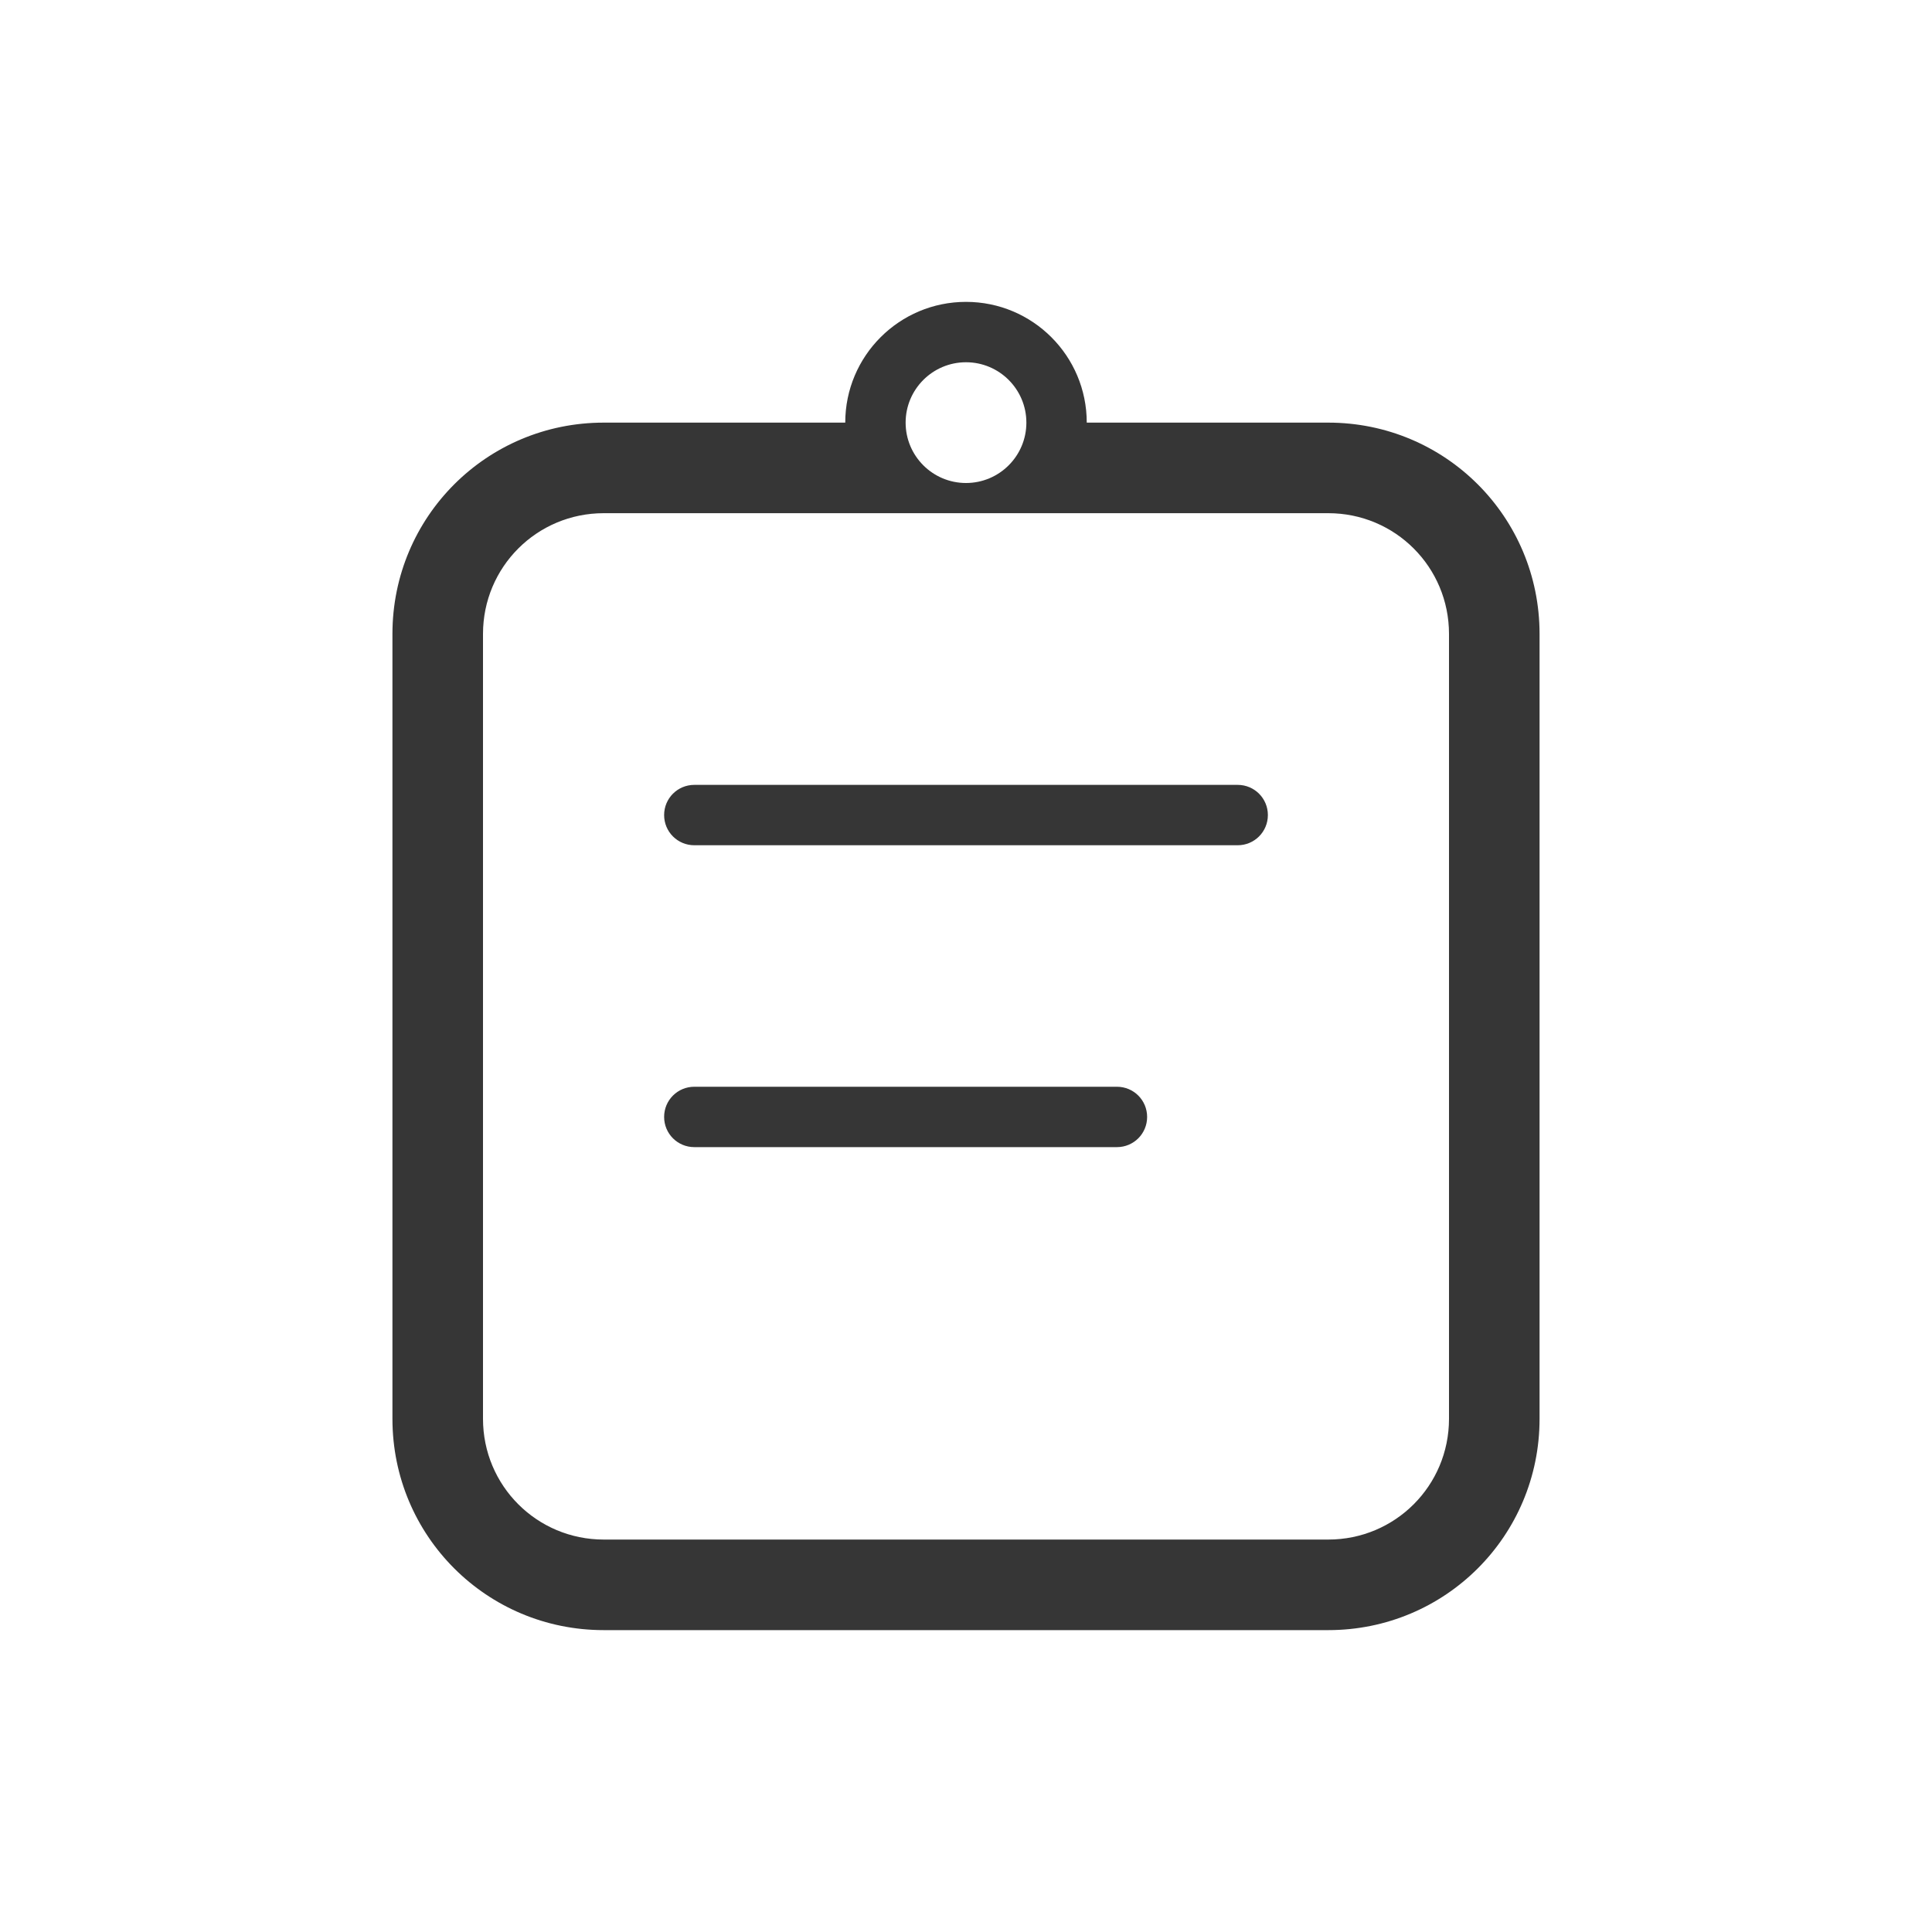
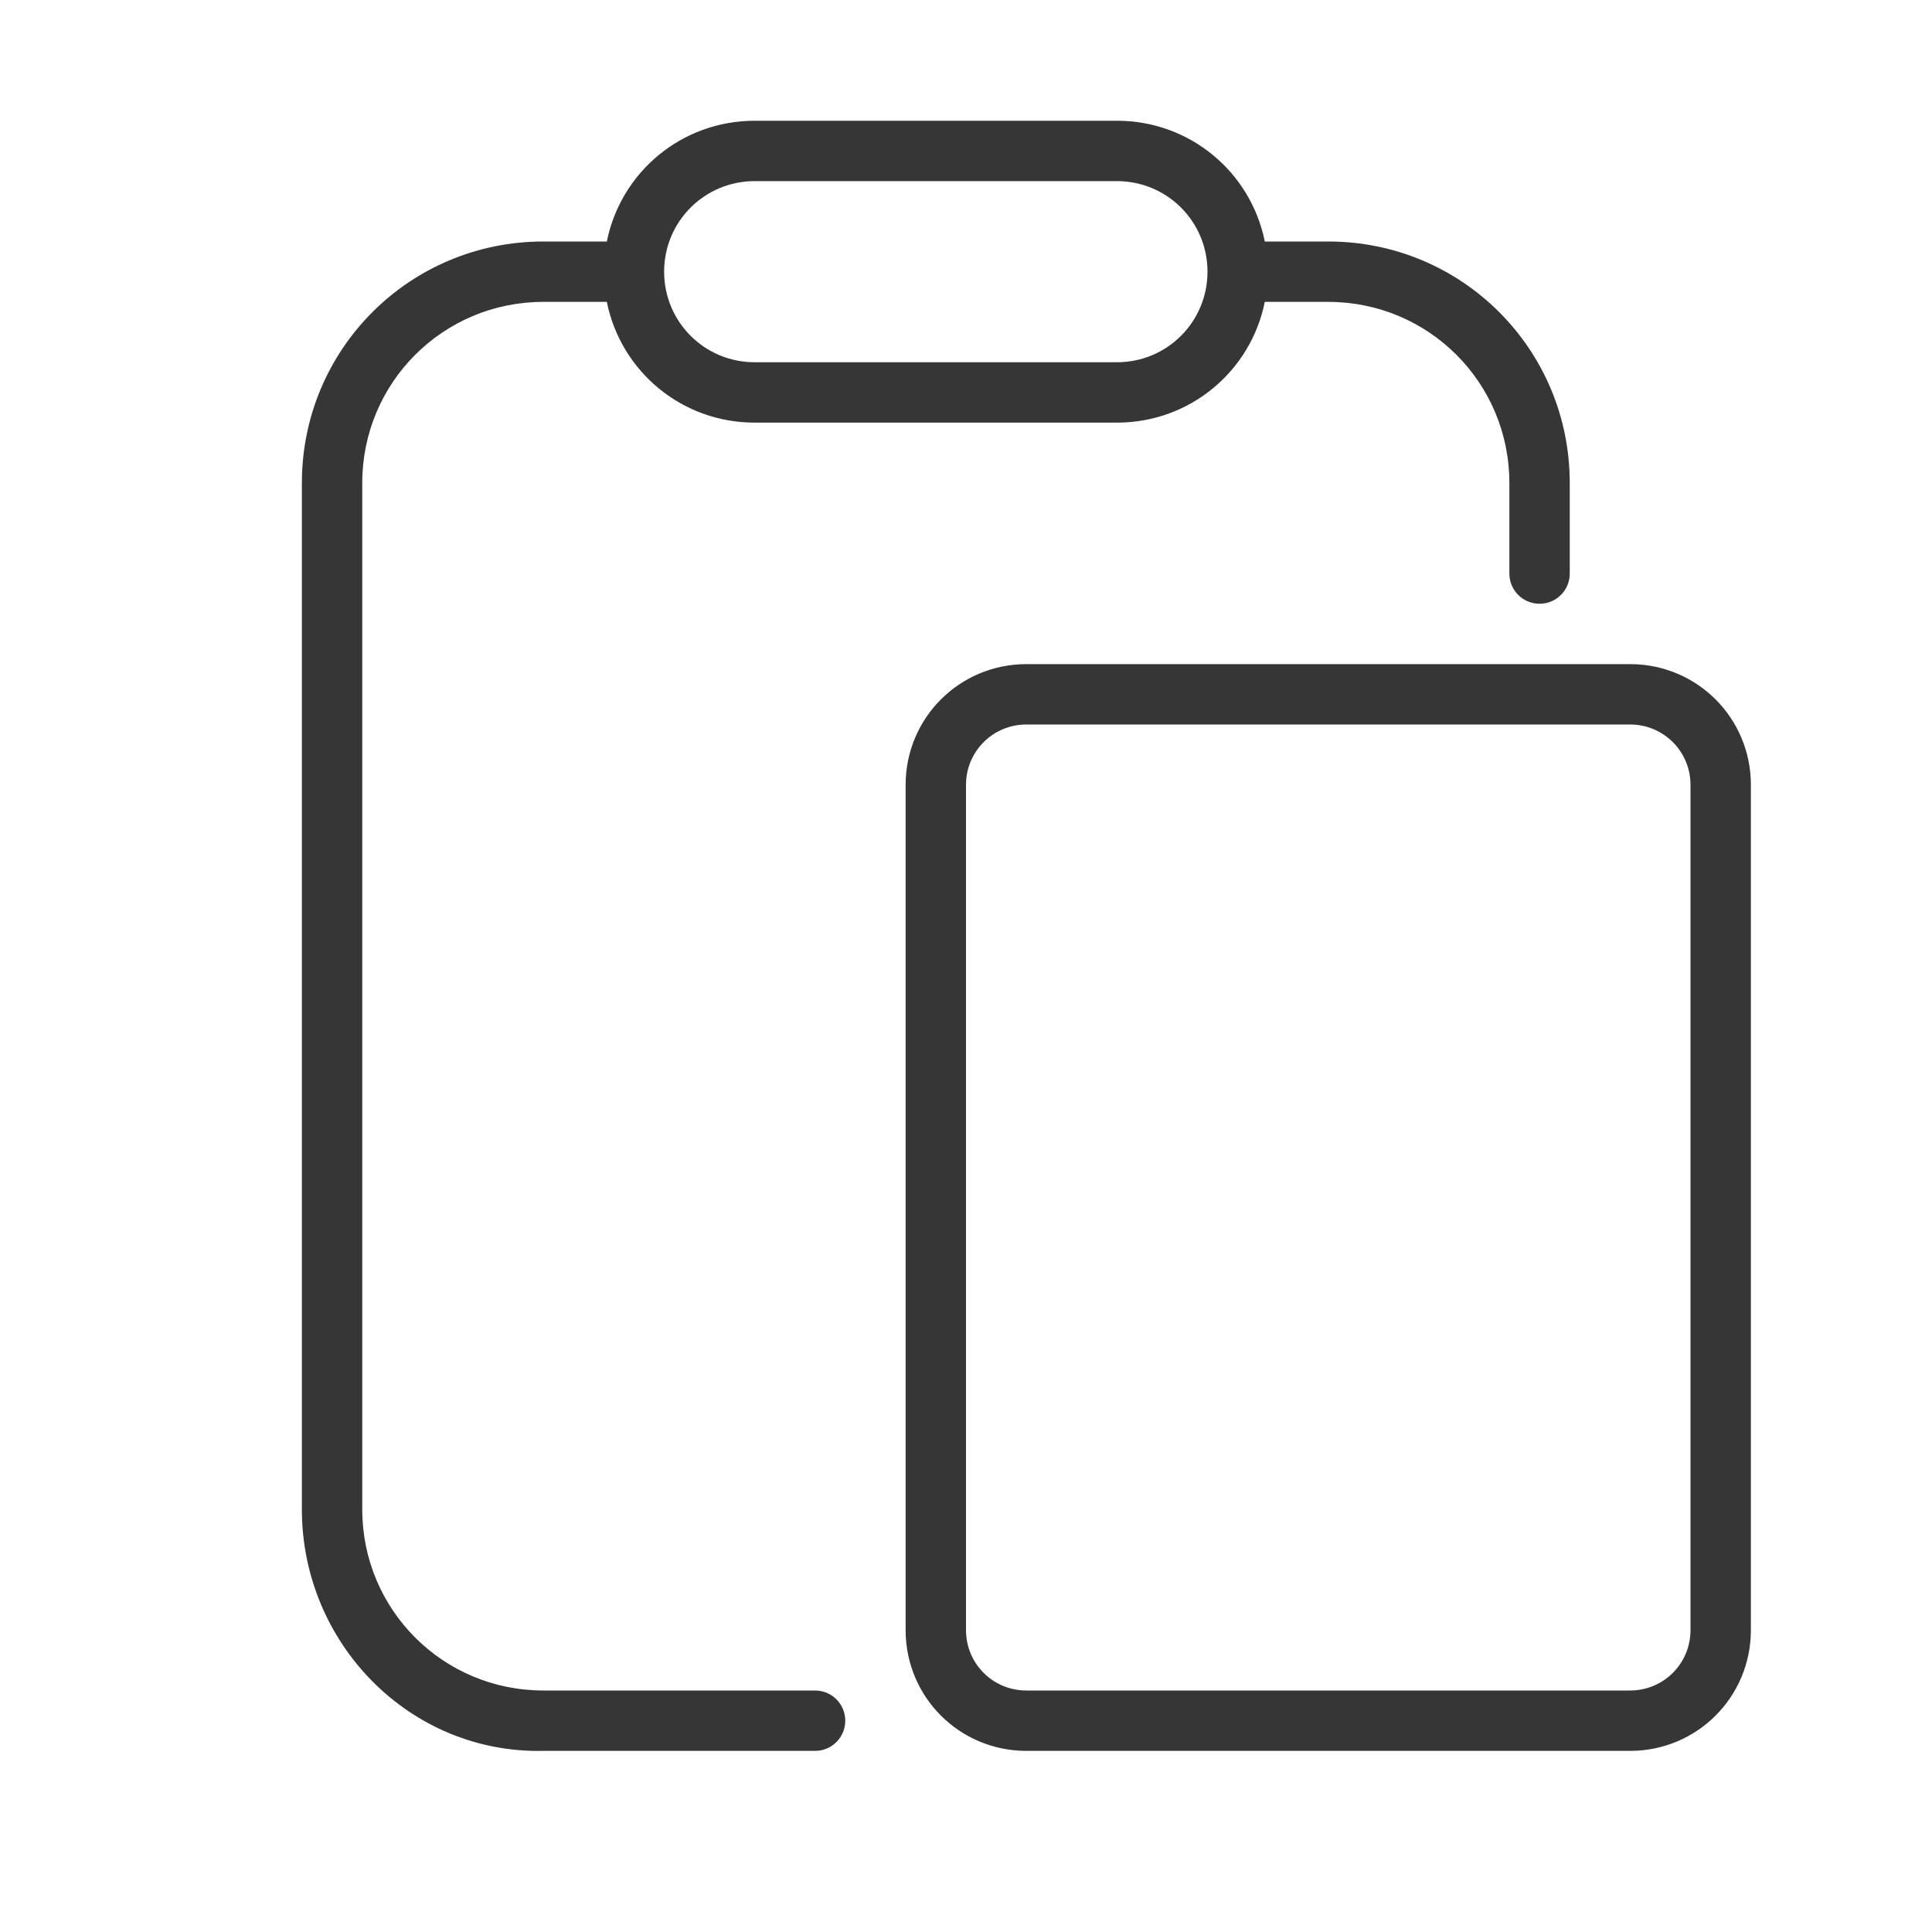
<svg xmlns="http://www.w3.org/2000/svg" version="1.1" viewBox="0 0 32 32">
  <defs>
    <style id="current-color-scheme" type="text/css">.ColorScheme-Text { color:#363636; }</style>
  </defs>
-   <path class="ColorScheme-Text" d="m16 5c-1.105 0-2 0.895-2 2h-4c-1.939 0-3.5 1.561-3.5 3.5v13c0 1.939 1.561 3.5 3.5 3.5h12c1.939 0 3.5-1.561 3.5-3.5v-13c0-1.939-1.561-3.5-3.5-3.5h-4c0-1.105-0.895-2-2-2zm0 1c0.552 0 1 0.448 1 1s-0.448 1-1 1-1-0.448-1-1 0.448-1 1-1zm-6 2.5h12c1.108 0 2 0.892 2 2v13c0 1.108-0.892 2-2 2h-12c-1.108 0-2-0.892-2-2v-13c0-1.108 0.892-2 2-2zm1.5 4.5c-0.277 0-0.5 0.223-0.5 0.5s0.223 0.5 0.5 0.5h9c0.277 0 0.5-0.223 0.5-0.5s-0.223-0.5-0.5-0.5h-9zm0 5c-0.277 0-0.5 0.223-0.5 0.5s0.223 0.5 0.5 0.5h7c0.277 0 0.5-0.223 0.5-0.5s-0.223-0.5-0.5-0.5h-7z" fill="currentColor" />
+   <path class="ColorScheme-Text" d="m12.5 2c-1.214 0-2.219 0.856-2.449 2h-1.051c-2.216 0-4 1.784-4 4v17c0 2.216 1.784 4.048 4 4h4.5c0.277 0 0.5-0.223 0.5-0.5s-0.223-0.5-0.5-0.5h-4.5c-1.662 0-3-1.338-3-3v-17c0-1.662 1.338-3 3-3h1.051c0.23 1.144 1.235 2 2.449 2h6c1.214 0 2.219-0.856 2.449-2h1.051c1.662 0 3 1.338 3 3v0.475c-4.3e-4 0.009 0 0.017 0 0.025v1c0 0.277 0.223 0.5 0.5 0.5s0.5-0.223 0.5-0.5v-1c0-0.009 4.3e-4 -0.017 0-0.025v-0.475c0-2.216-1.784-4-4-4h-1.051c-0.23-1.144-1.235-2-2.449-2zm0 1h6c0.831 0 1.5 0.669 1.5 1.5s-0.669 1.5-1.5 1.5h-6c-0.831 0-1.5-0.669-1.5-1.5s0.669-1.5 1.5-1.5zm4.5 8c-1.108 0-2 0.892-2 2v14c0 1.108 0.892 2 2 2h10c1.108 0 2-0.892 2-2v-14c0-1.108-0.892-2-2-2zm0 1h10c0.554 0 1 0.446 1 1v14c0 0.554-0.446 1-1 1h-10c-0.554 0-1-0.446-1-1v-14c0-0.554 0.446-1 1-1z" fill="currentColor" />
</svg>
